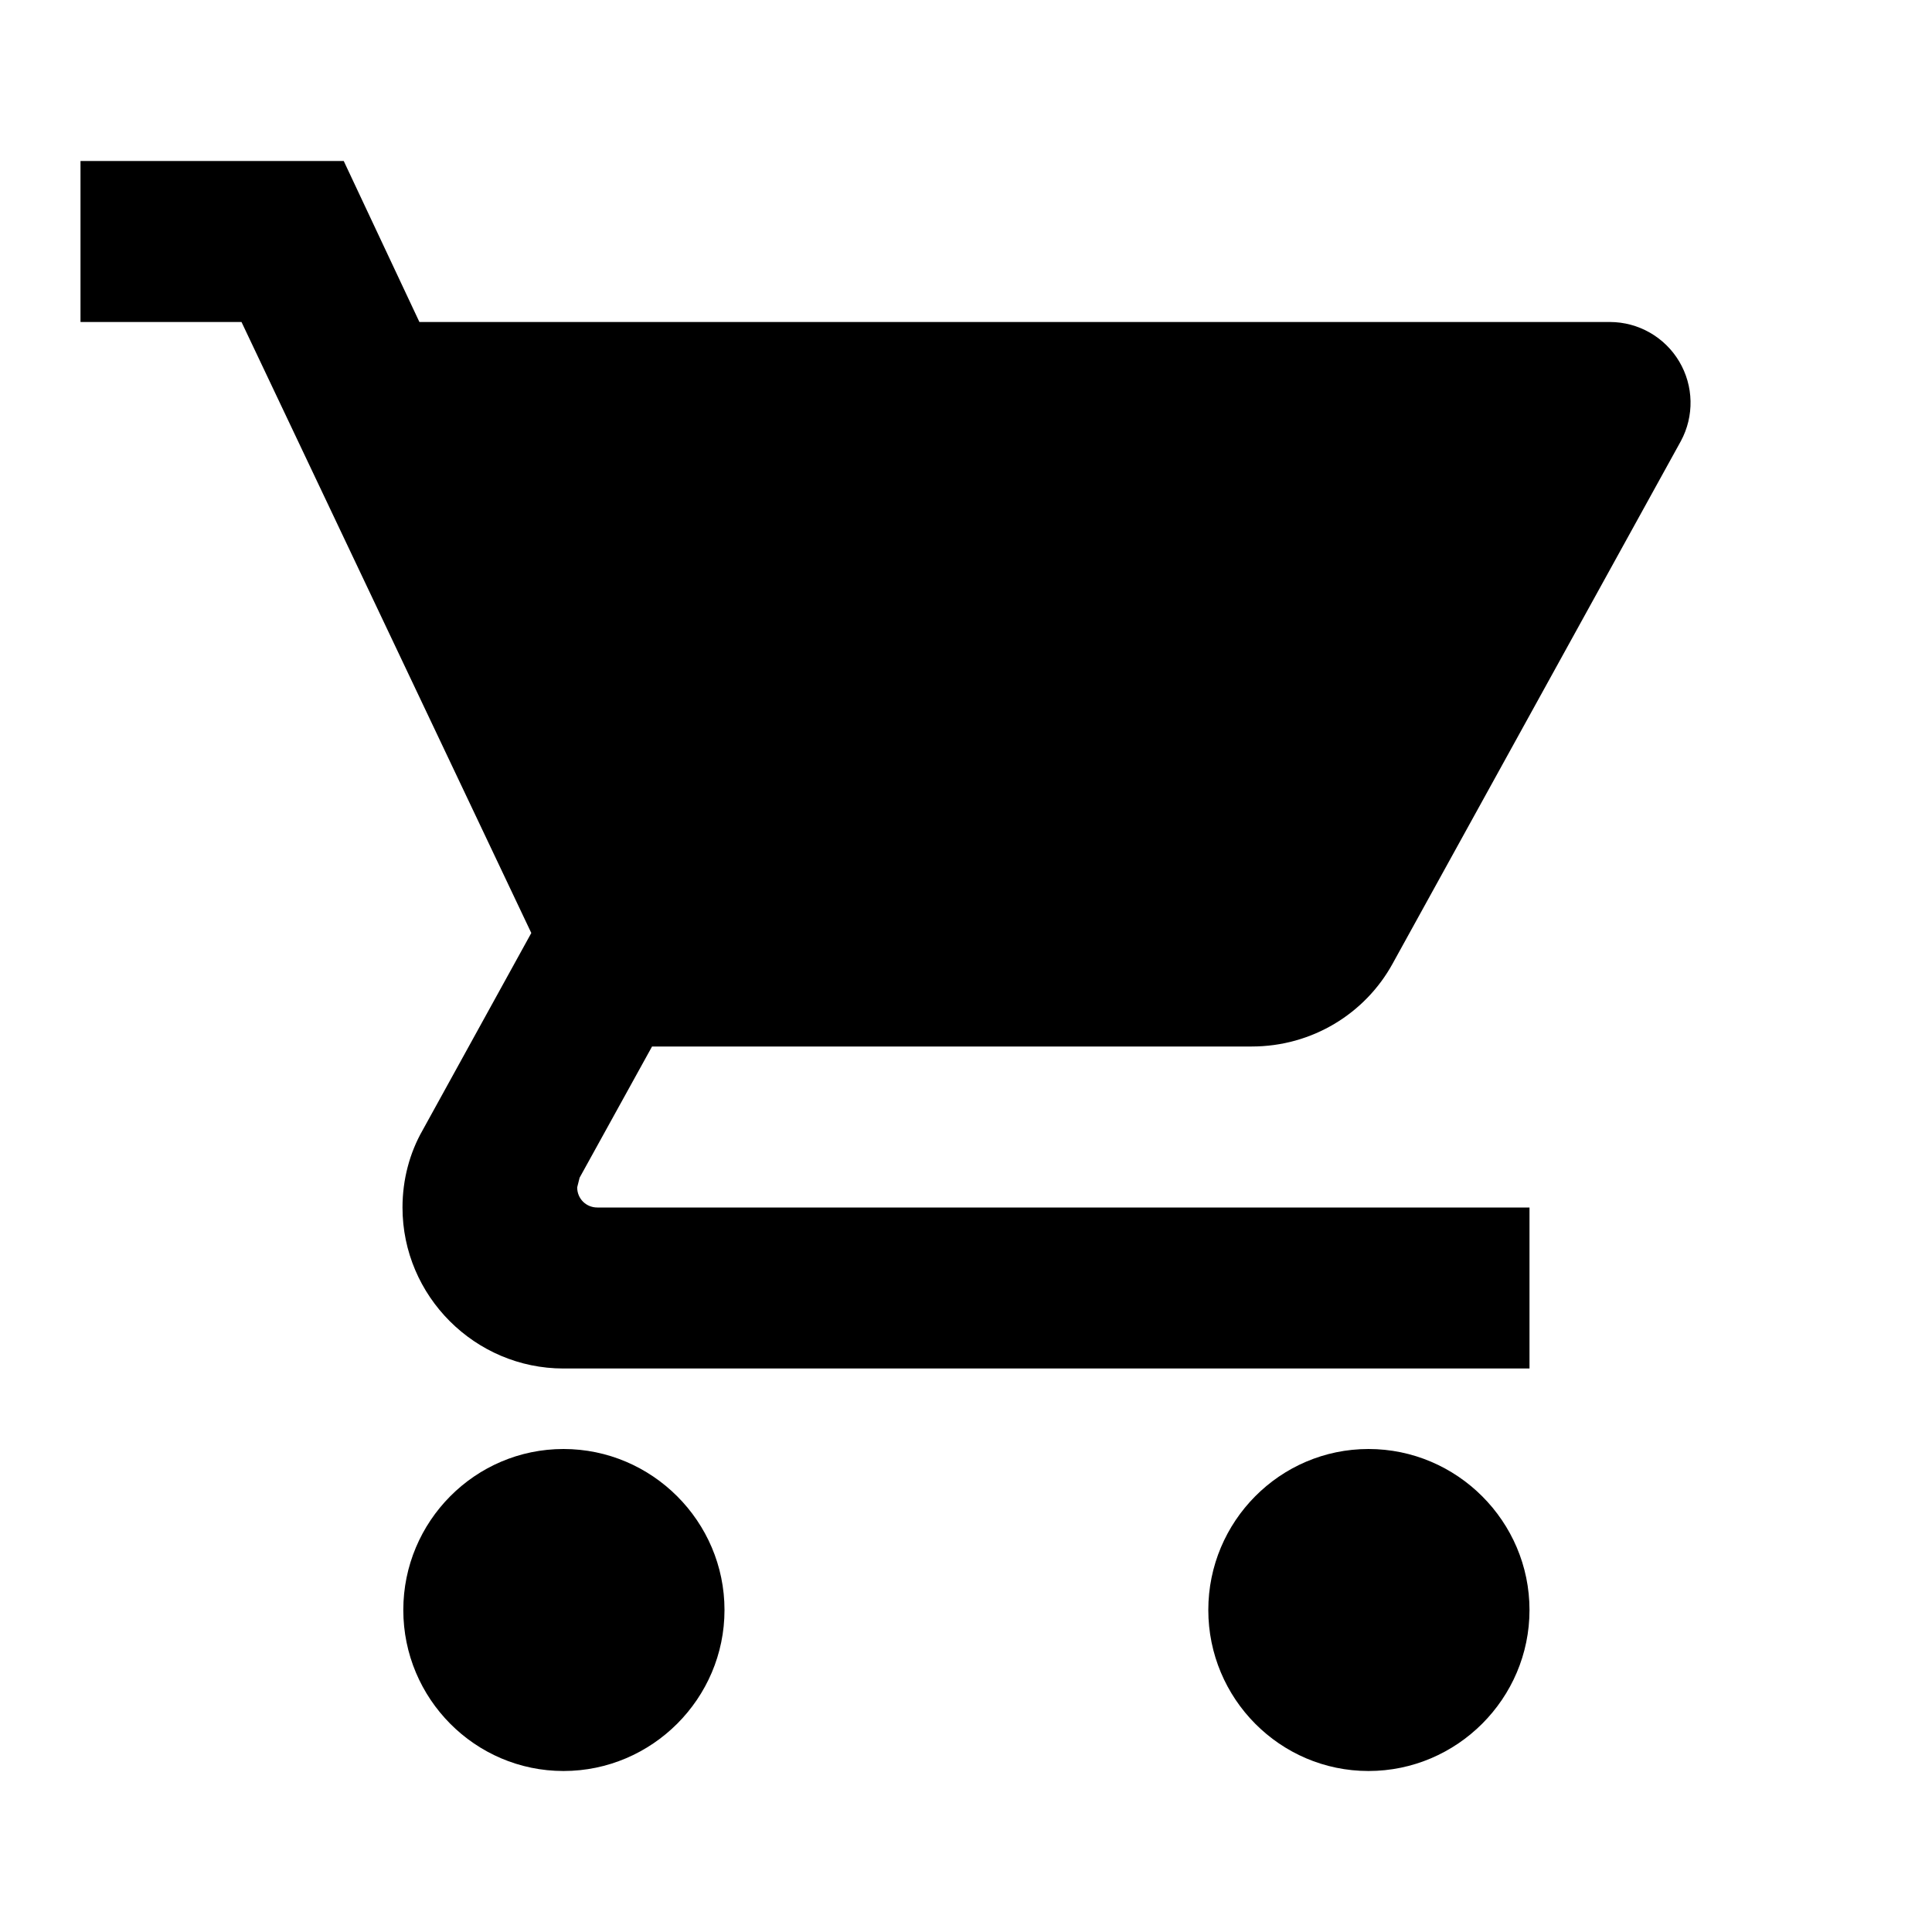
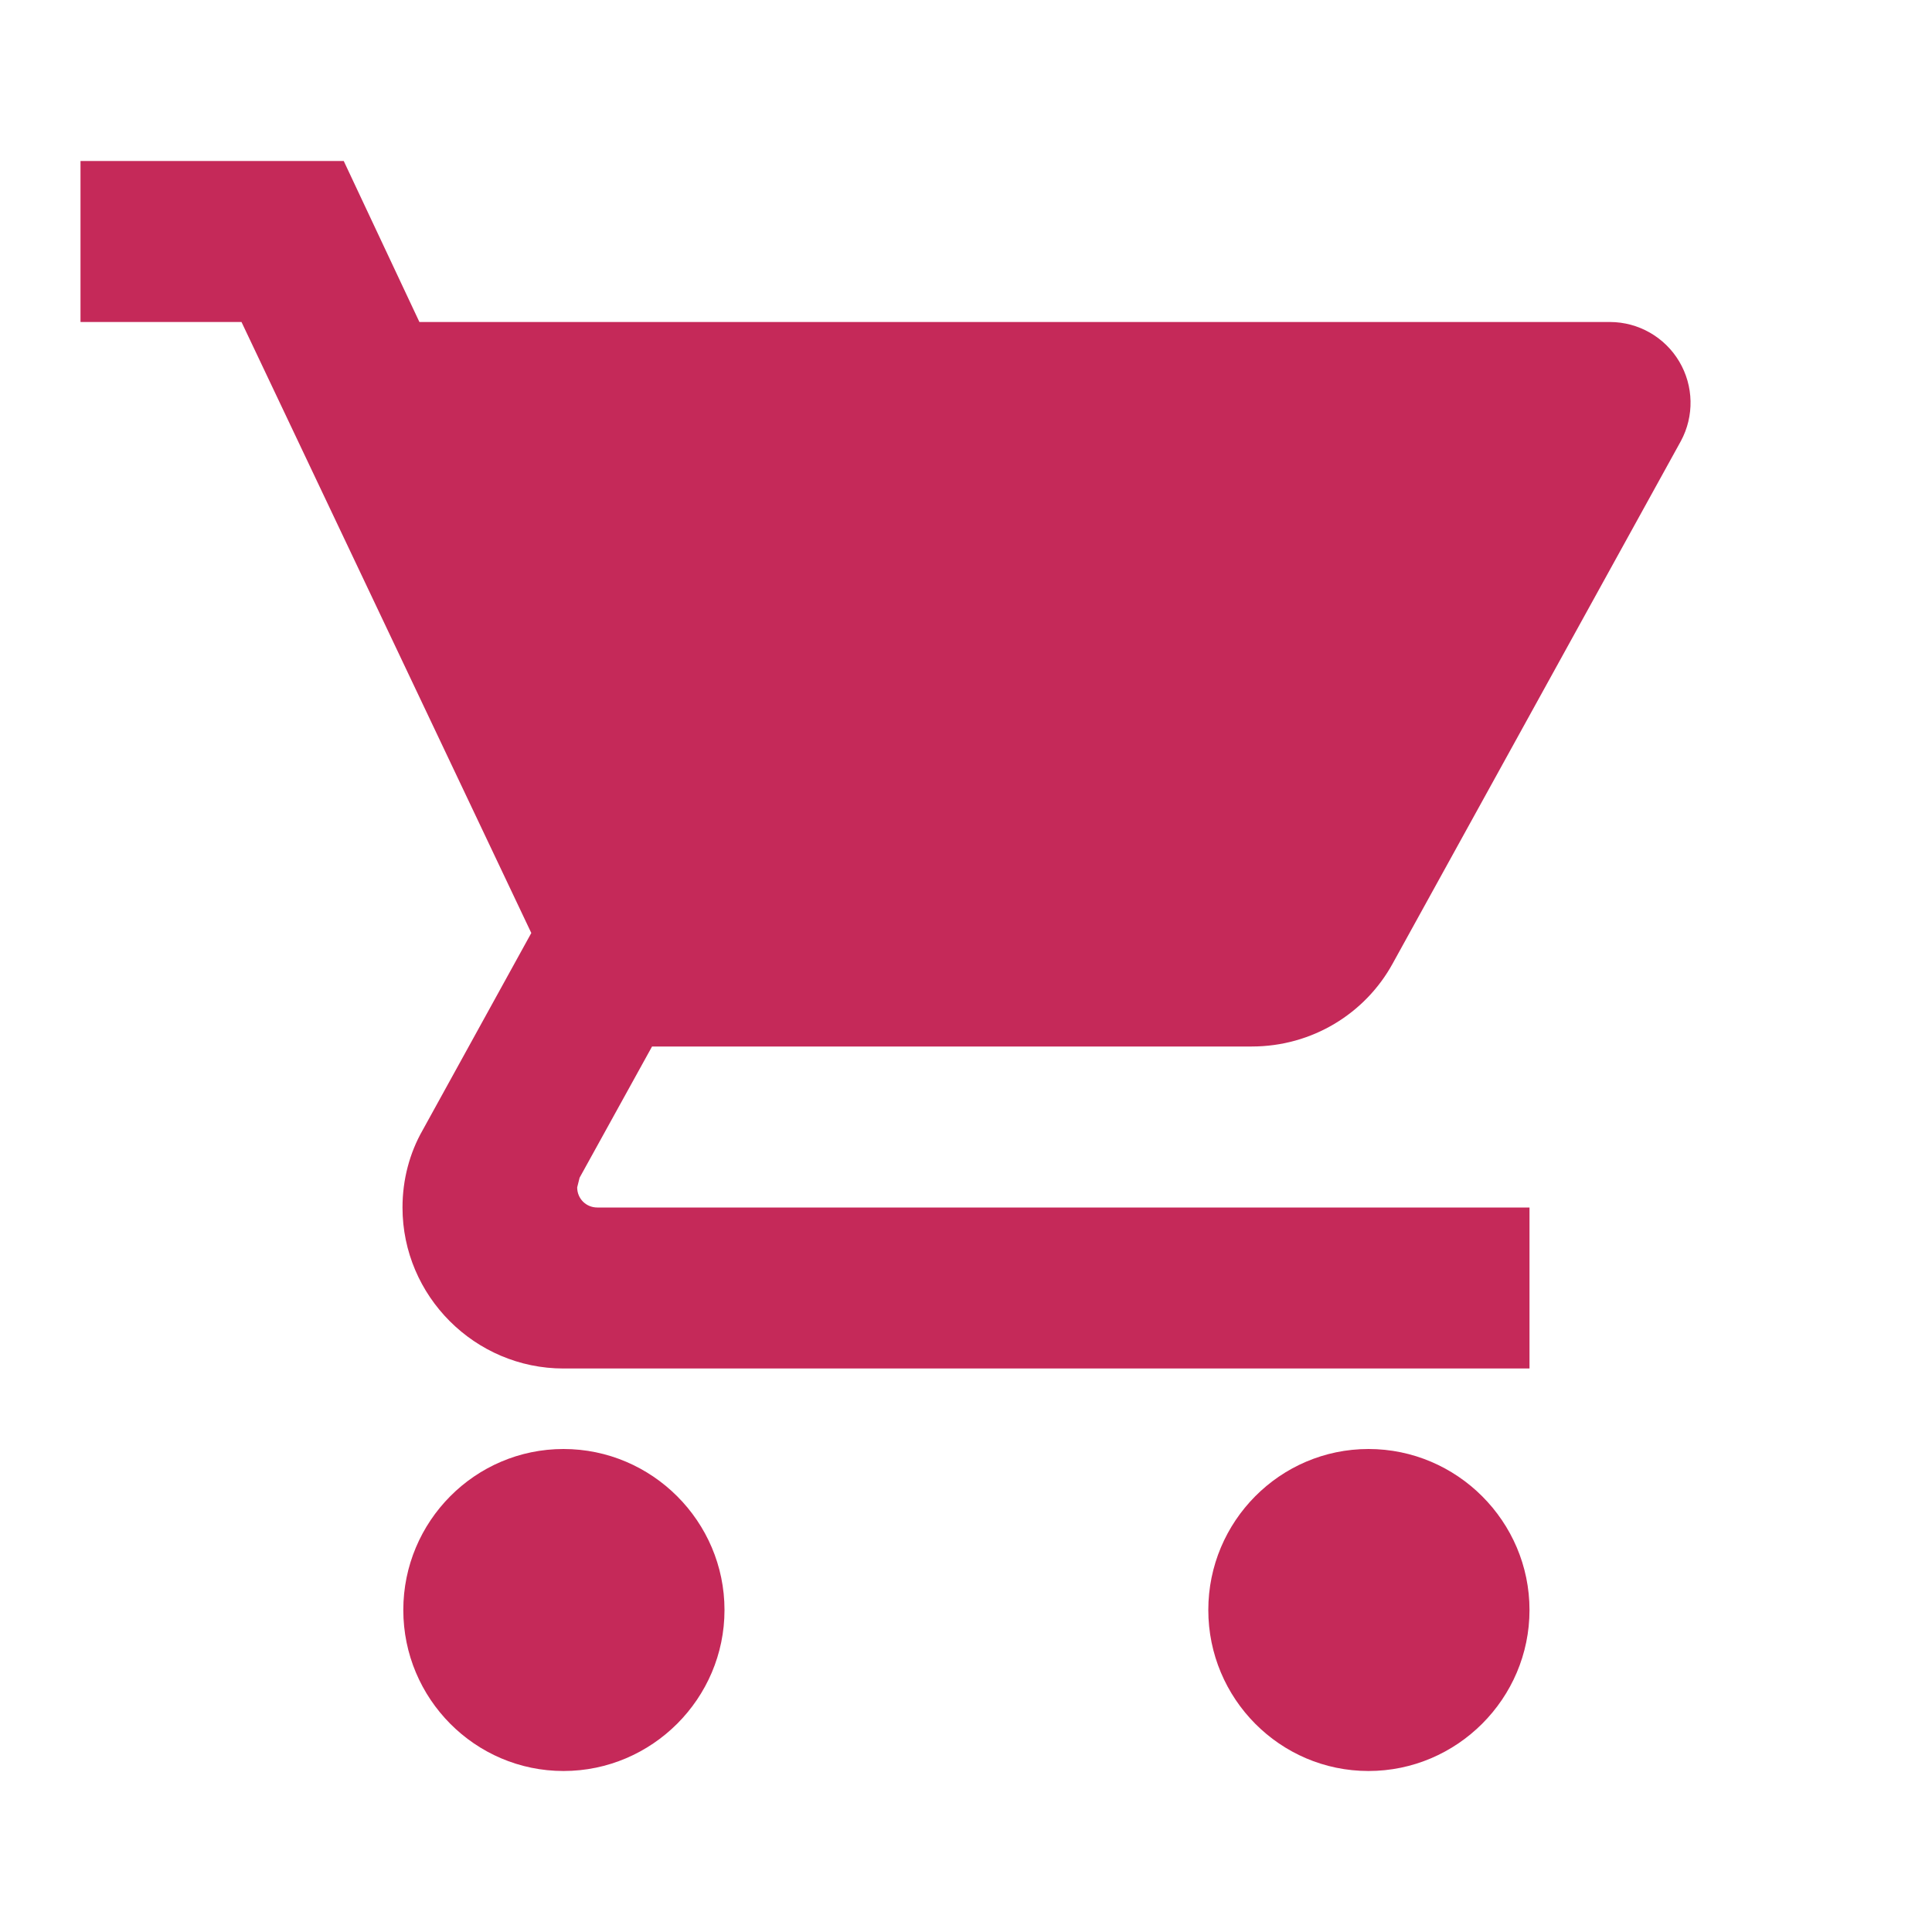
<svg xmlns="http://www.w3.org/2000/svg" version="1.1" id="Layer_1" focusable="false" x="0px" y="0px" viewBox="0 0 24 24" style="enable-background:new 0 0 24 24;" xml:space="preserve">
-   <path d="M7 18c-1.1 0-1.99.9-1.99 2S5.9 22 7 22s2-.9 2-2-.9-2-2-2zM1 2v2h2l3.6 7.59-1.35 2.45c-.16.28-.25.61-.25.96 0 1.1.9 2 2 2h12v-2H7.42c-.14 0-.25-.11-.25-.25l.03-.12.9-1.63h7.45c.75 0 1.41-.41 1.75-1.03l3.58-6.49A1.003 1.003 0 0 0 20 4H5.21l-.94-2H1zm16 16c-1.1 0-1.99.9-1.99 2s.89 2 1.99 2 2-.9 2-2-.9-2-2-2z" />
+   <path style="fill:#c52959;" d="M7 18c-1.1 0-1.99.9-1.99 2S5.9 22 7 22s2-.9 2-2-.9-2-2-2zM1 2v2h2l3.6 7.59-1.35 2.45c-.16.28-.25.61-.25.96 0 1.1.9 2 2 2h12v-2H7.42c-.14 0-.25-.11-.25-.25l.03-.12.9-1.63h7.45c.75 0 1.41-.41 1.75-1.03l3.58-6.49A1.003 1.003 0 0 0 20 4H5.21l-.94-2H1zm16 16c-1.1 0-1.99.9-1.99 2s.89 2 1.99 2 2-.9 2-2-.9-2-2-2z" />
</svg>
